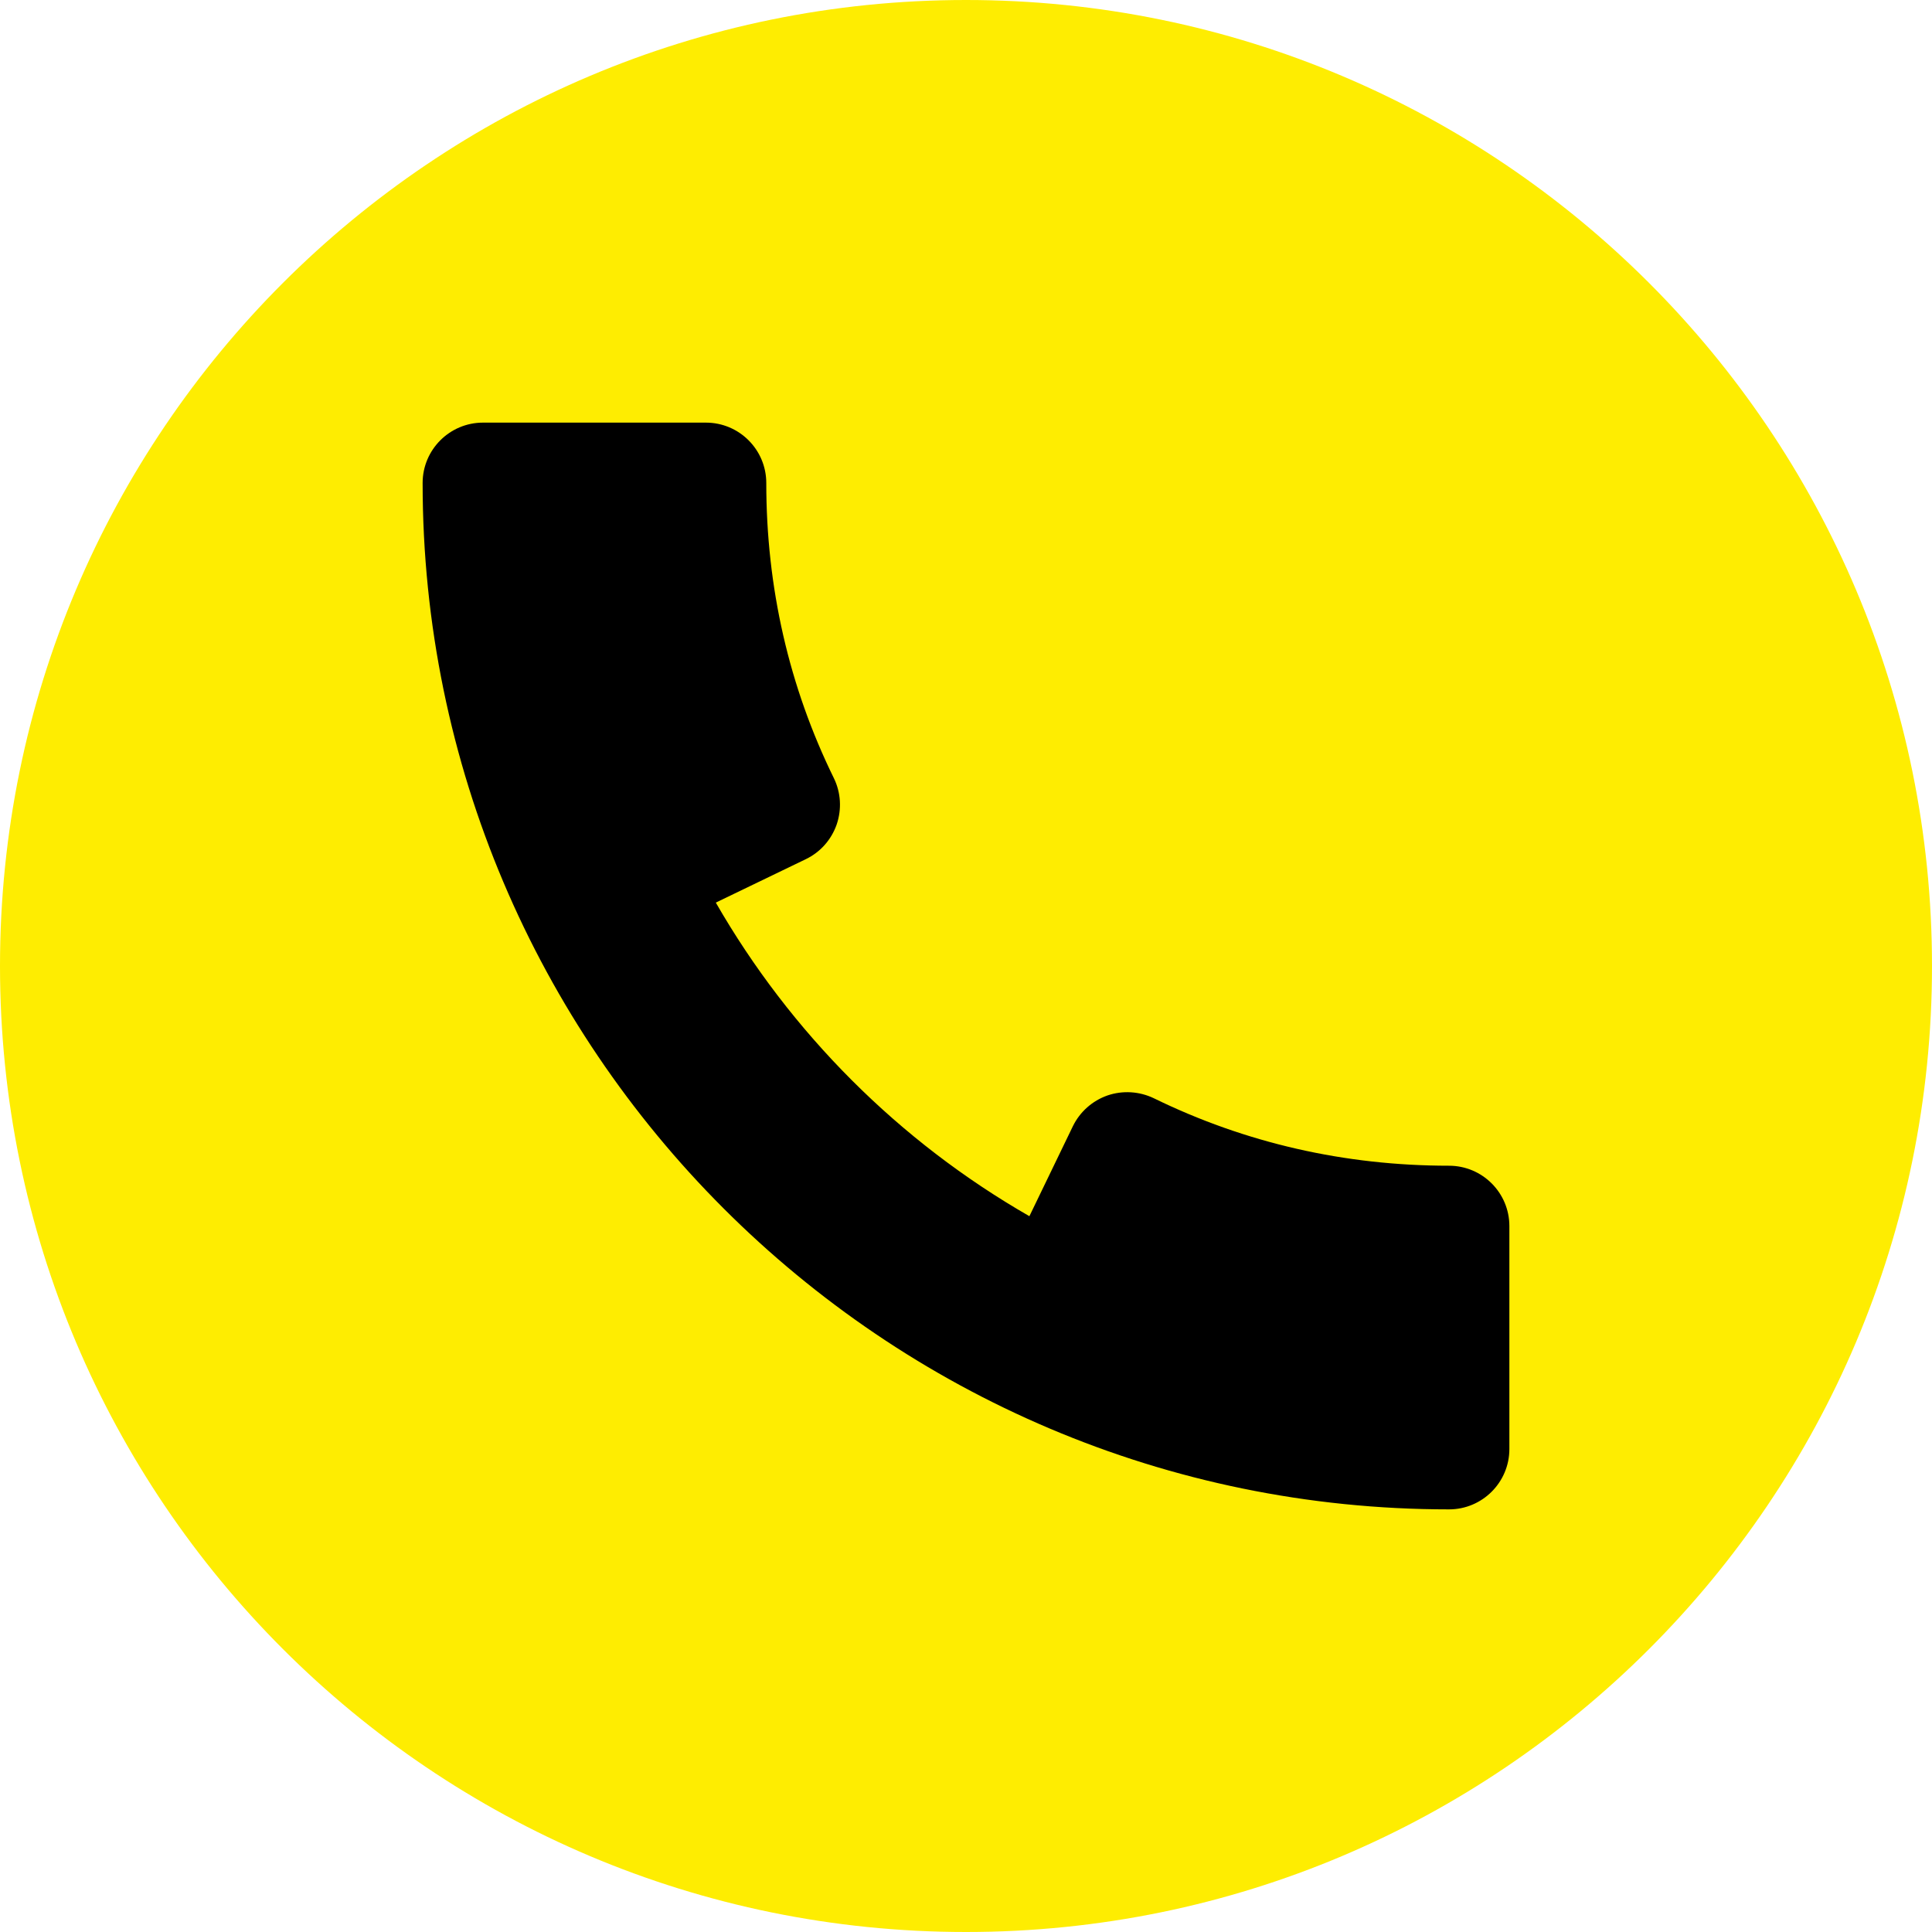
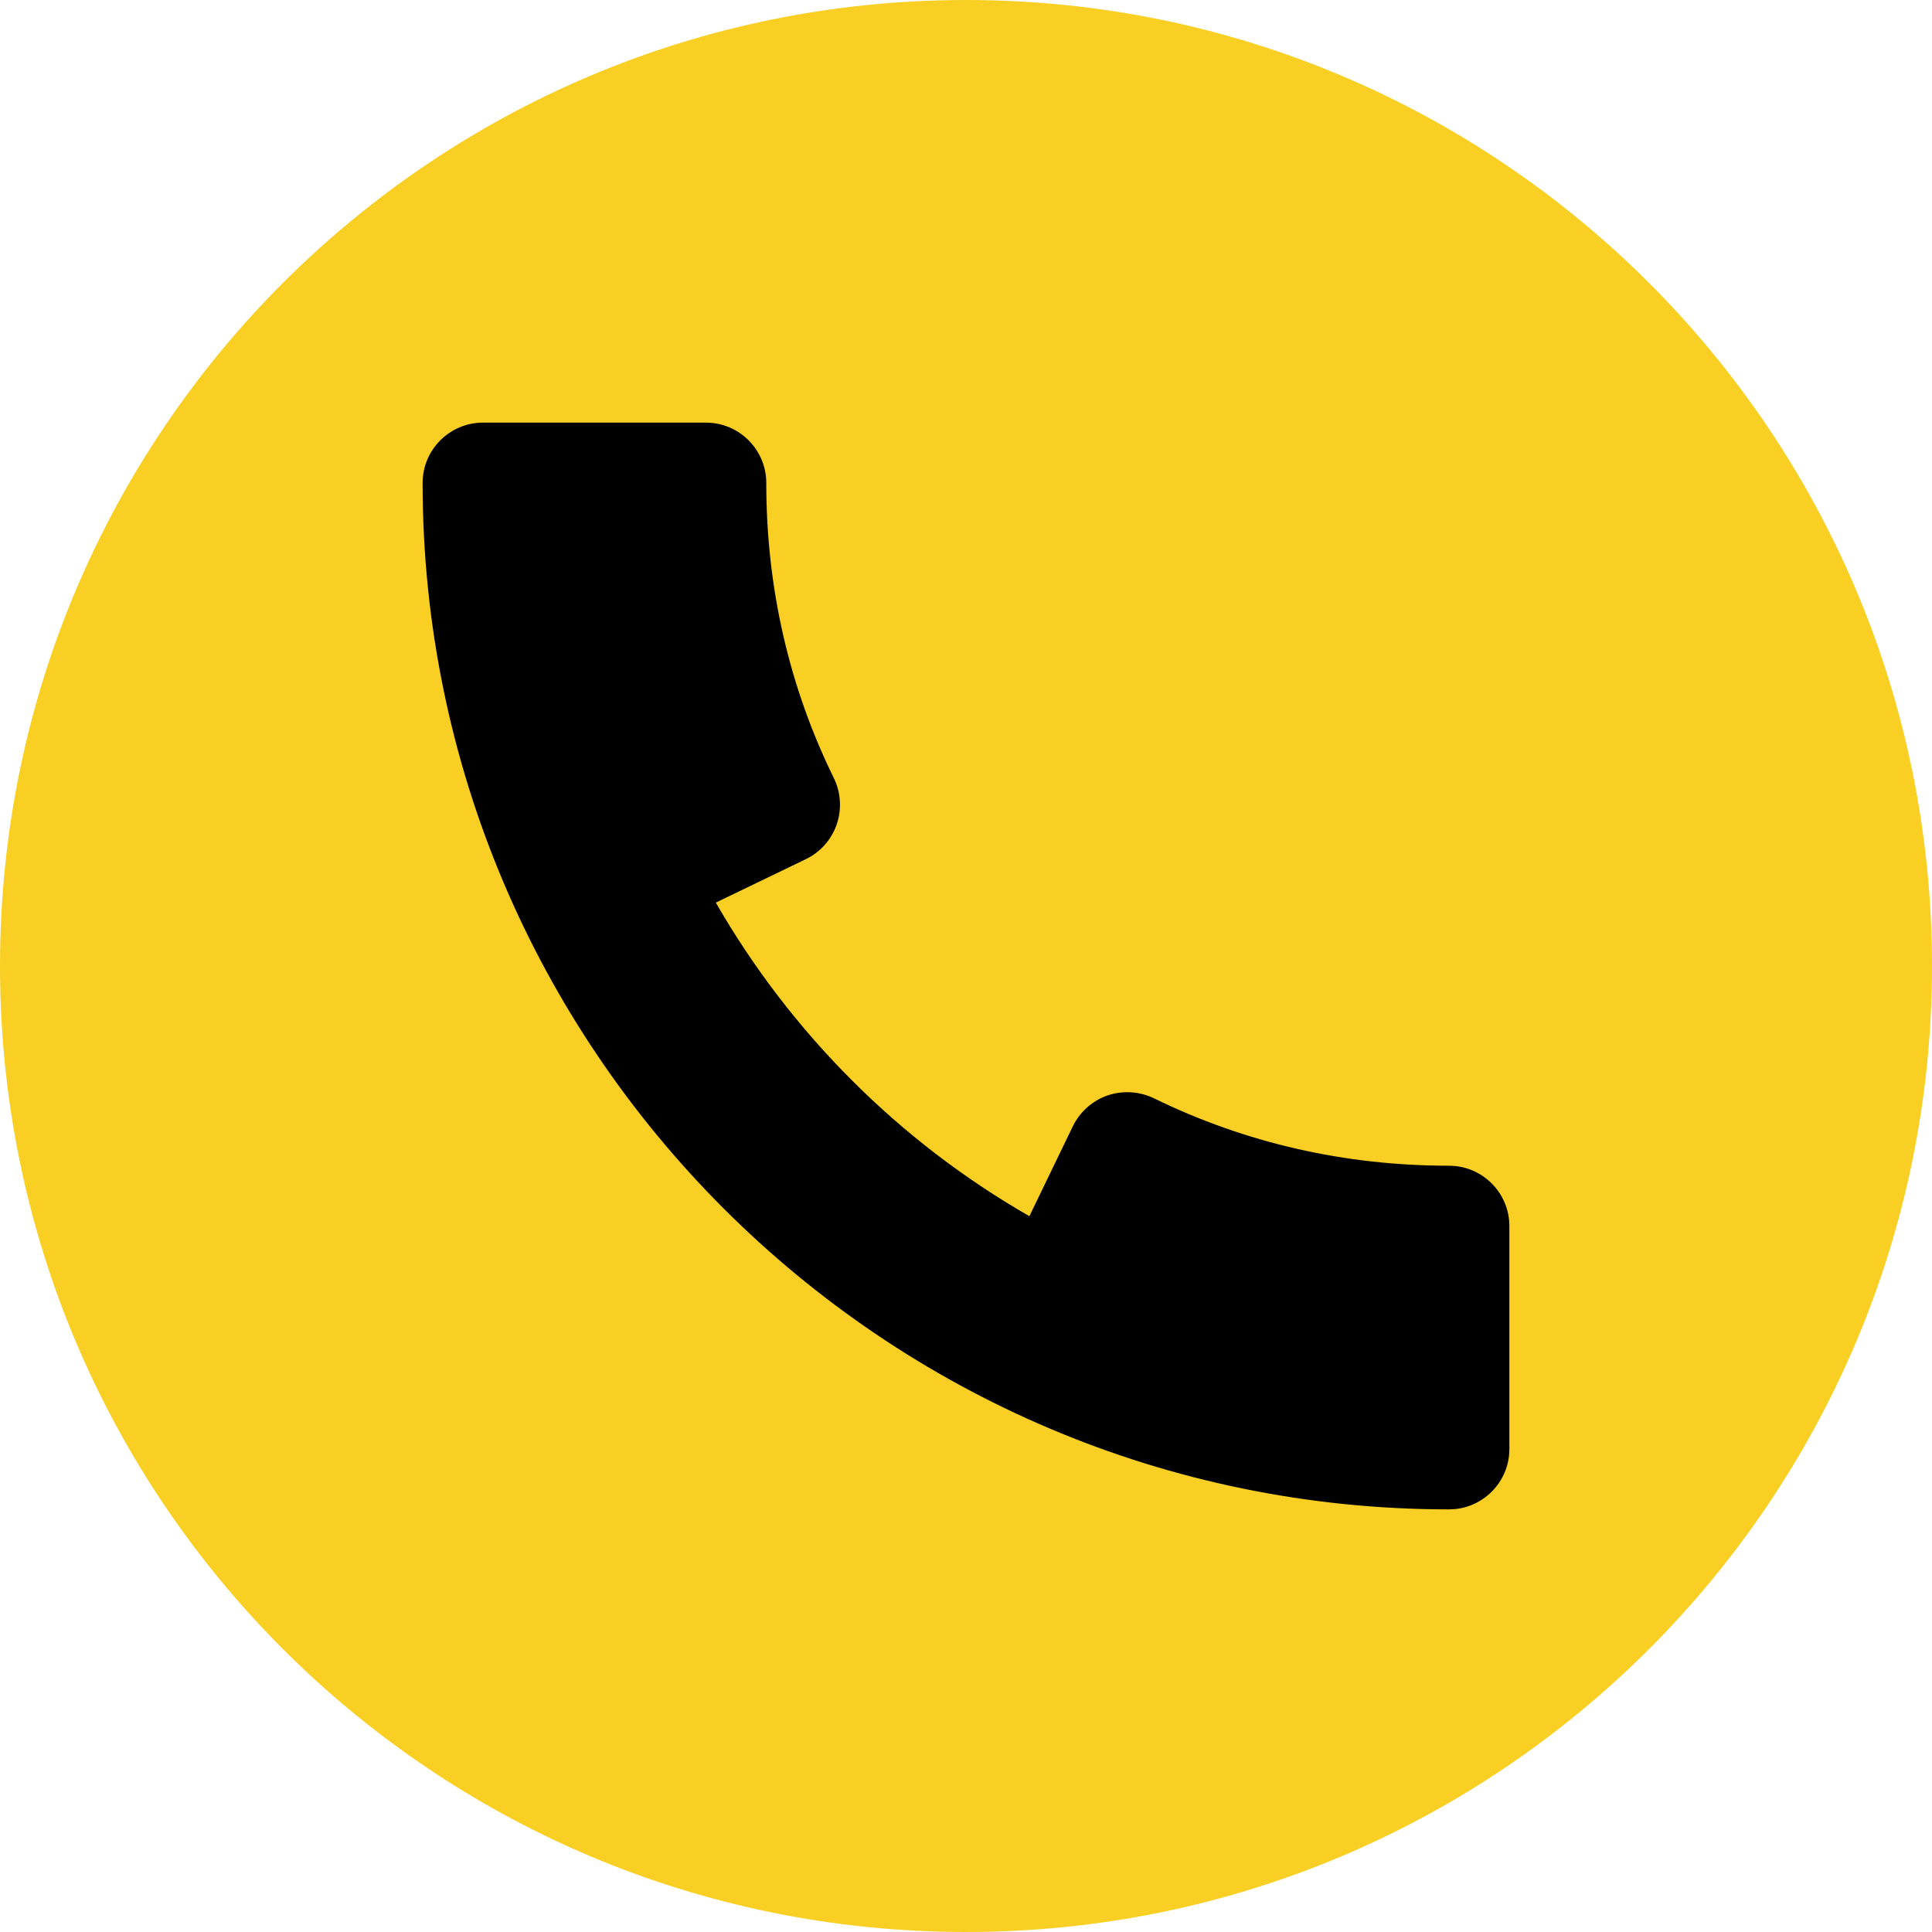
<svg xmlns="http://www.w3.org/2000/svg" version="1.1" width="512" height="512" x="0" y="0" viewBox="0 0 512 512" style="enable-background:new 0 0 512 512" xml:space="preserve" class="">
  <g>
-     <circle style="" cx="256" cy="256" r="256" fill="#feed01" data-original="#2196f3" class="" />
+     <circle style="" cx="256" cy="256" r="256" fill="#F8CF22" data-original="#2196f3" class="" />
    <path style="" d="M384,308.928c-27.616,0-53.952-6.016-78.24-17.888c-3.808-1.824-8.224-2.112-12.256-0.736  c-4.032,1.408-7.328,4.352-9.184,8.16l-11.52,23.84c-34.56-19.84-63.232-48.544-83.104-83.104l23.872-11.52  c3.84-1.856,6.752-5.152,8.16-9.184c1.376-4.032,1.12-8.448-0.736-12.256c-11.904-24.256-17.92-50.592-17.92-78.24  c0-8.832-7.168-16-16-16H128c-8.832,0-16,7.168-16,16c0,149.984,122.016,272,272,272c8.832,0,16-7.168,16-16v-59.072  C400,316.096,392.832,308.928,384,308.928z" fill="#000000" data-original="#fafafa" class="" />
    <g>
</g>
    <g>
</g>
    <g>
</g>
    <g>
</g>
    <g>
</g>
    <g>
</g>
    <g>
</g>
    <g>
</g>
    <g>
</g>
    <g>
</g>
    <g>
</g>
    <g>
</g>
    <g>
</g>
    <g>
</g>
    <g>
</g>
  </g>
</svg>
